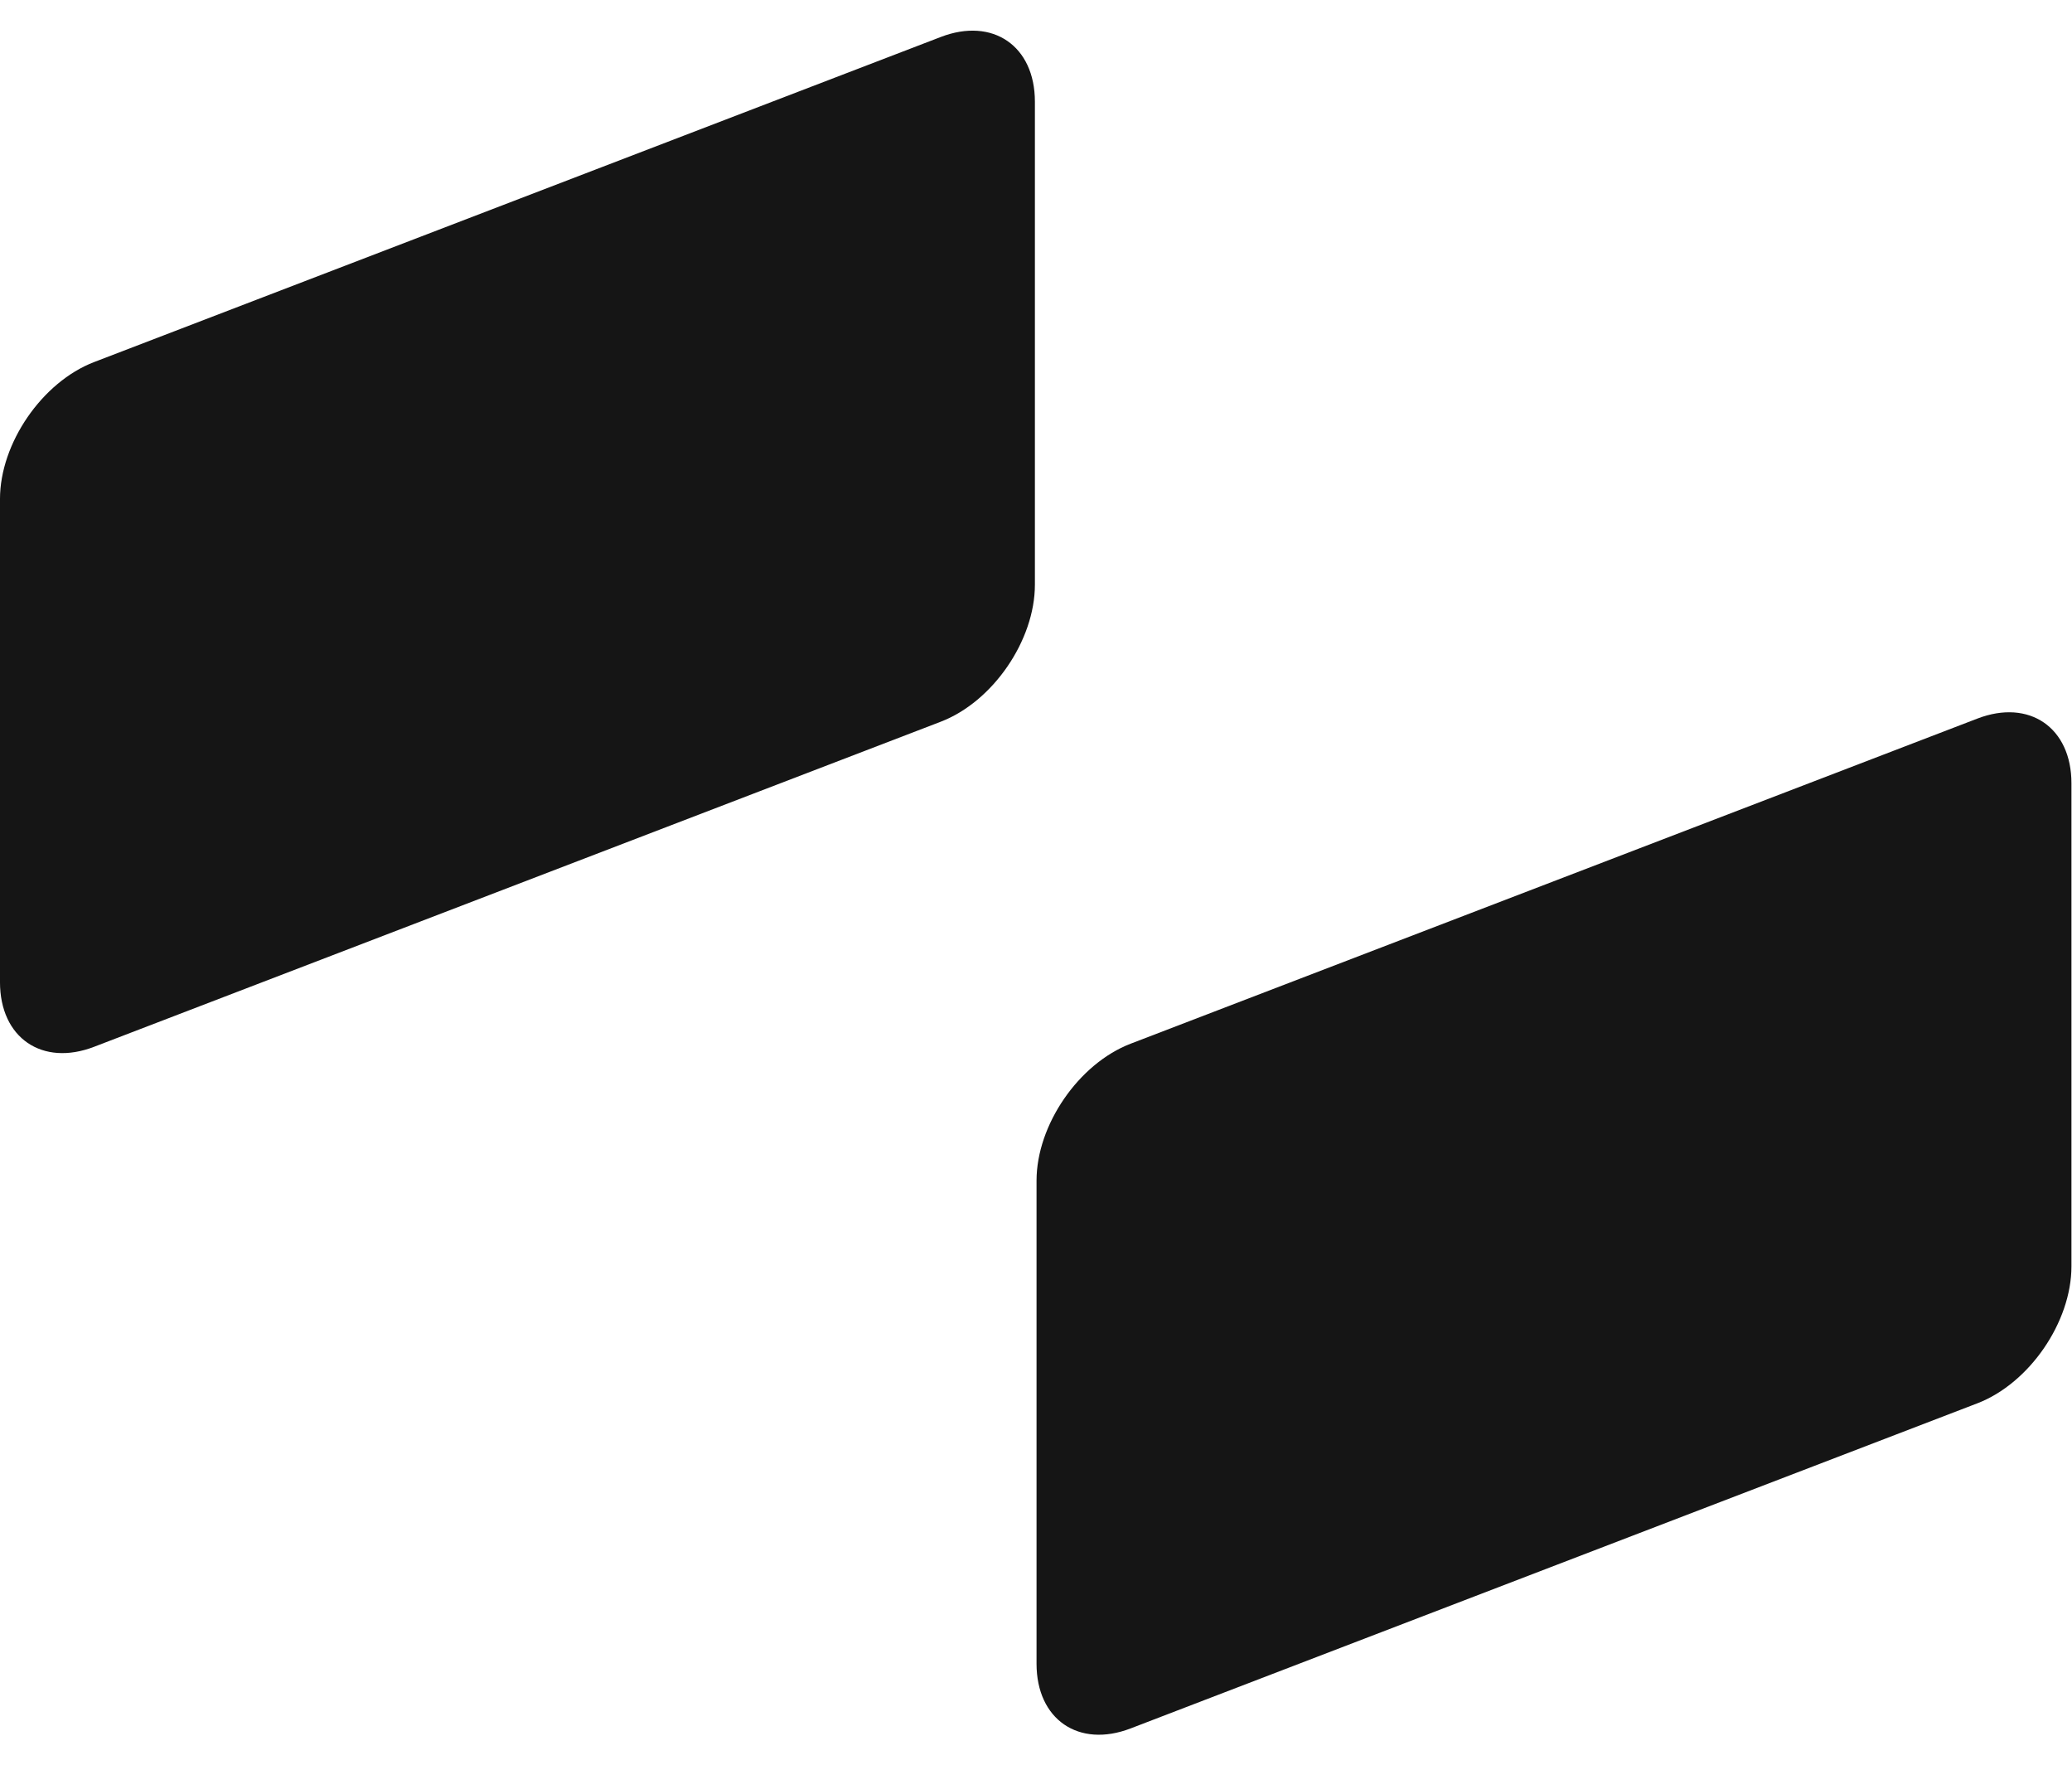
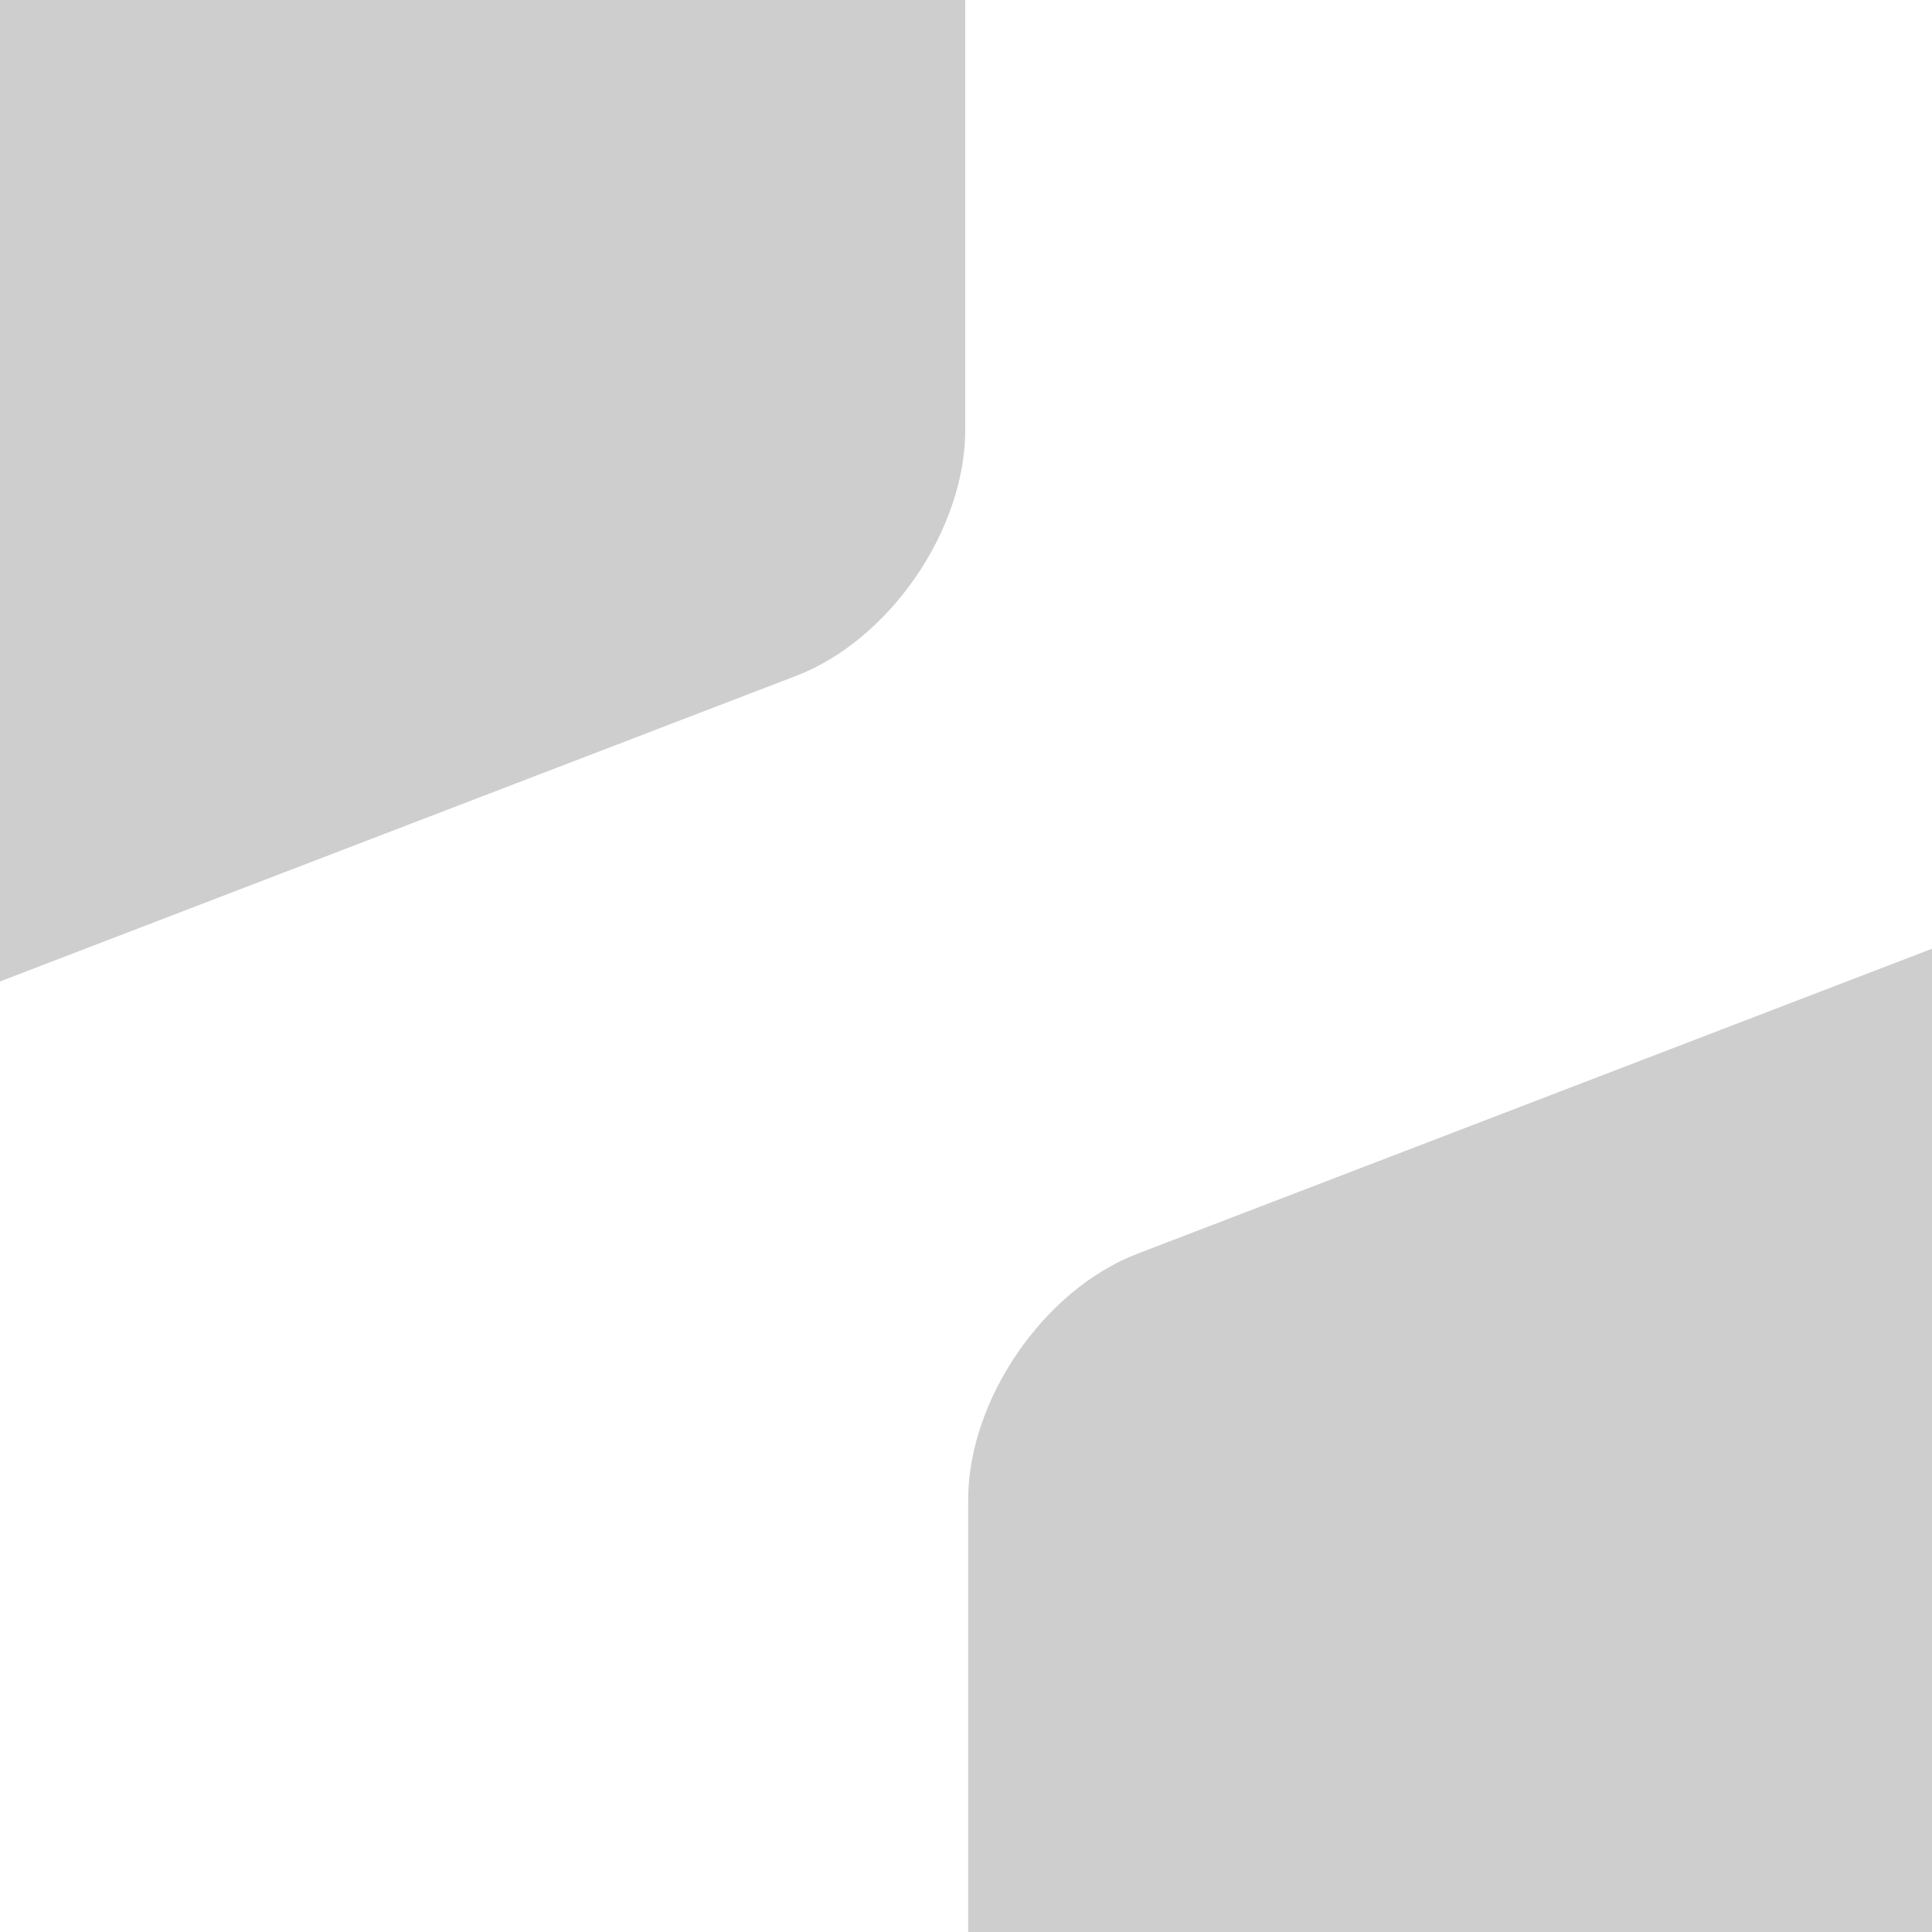
- <svg xmlns="http://www.w3.org/2000/svg" width="1879" height="1600" viewBox="0 0 1879 1600" fill="none">
-   <rect width="1005.28" height="620.771" rx="91.389" transform="matrix(-0.93358 0.358368 0 1 938.5 0.759277)" fill="#151515" />
-   <rect width="1005.28" height="620.771" rx="91.389" transform="matrix(-0.93358 0.358368 0 1 1878.5 618.722)" fill="#151515" />
+ <svg xmlns="http://www.w3.org/2000/svg" width="2049" height="2049" viewBox="0 0 2049 2049" fill="none">
+   <rect width="2111.08" height="1303.62" rx="191.917" transform="matrix(-0.93358 0.358368 0 1 1023.68 -655.687)" fill="#151515" fill-opacity="0.21" />
+   <rect width="2111.08" height="1303.62" rx="191.917" transform="matrix(-0.93358 0.358368 0 1 2997.68 642.035)" fill="#151515" fill-opacity="0.21" />
</svg>
